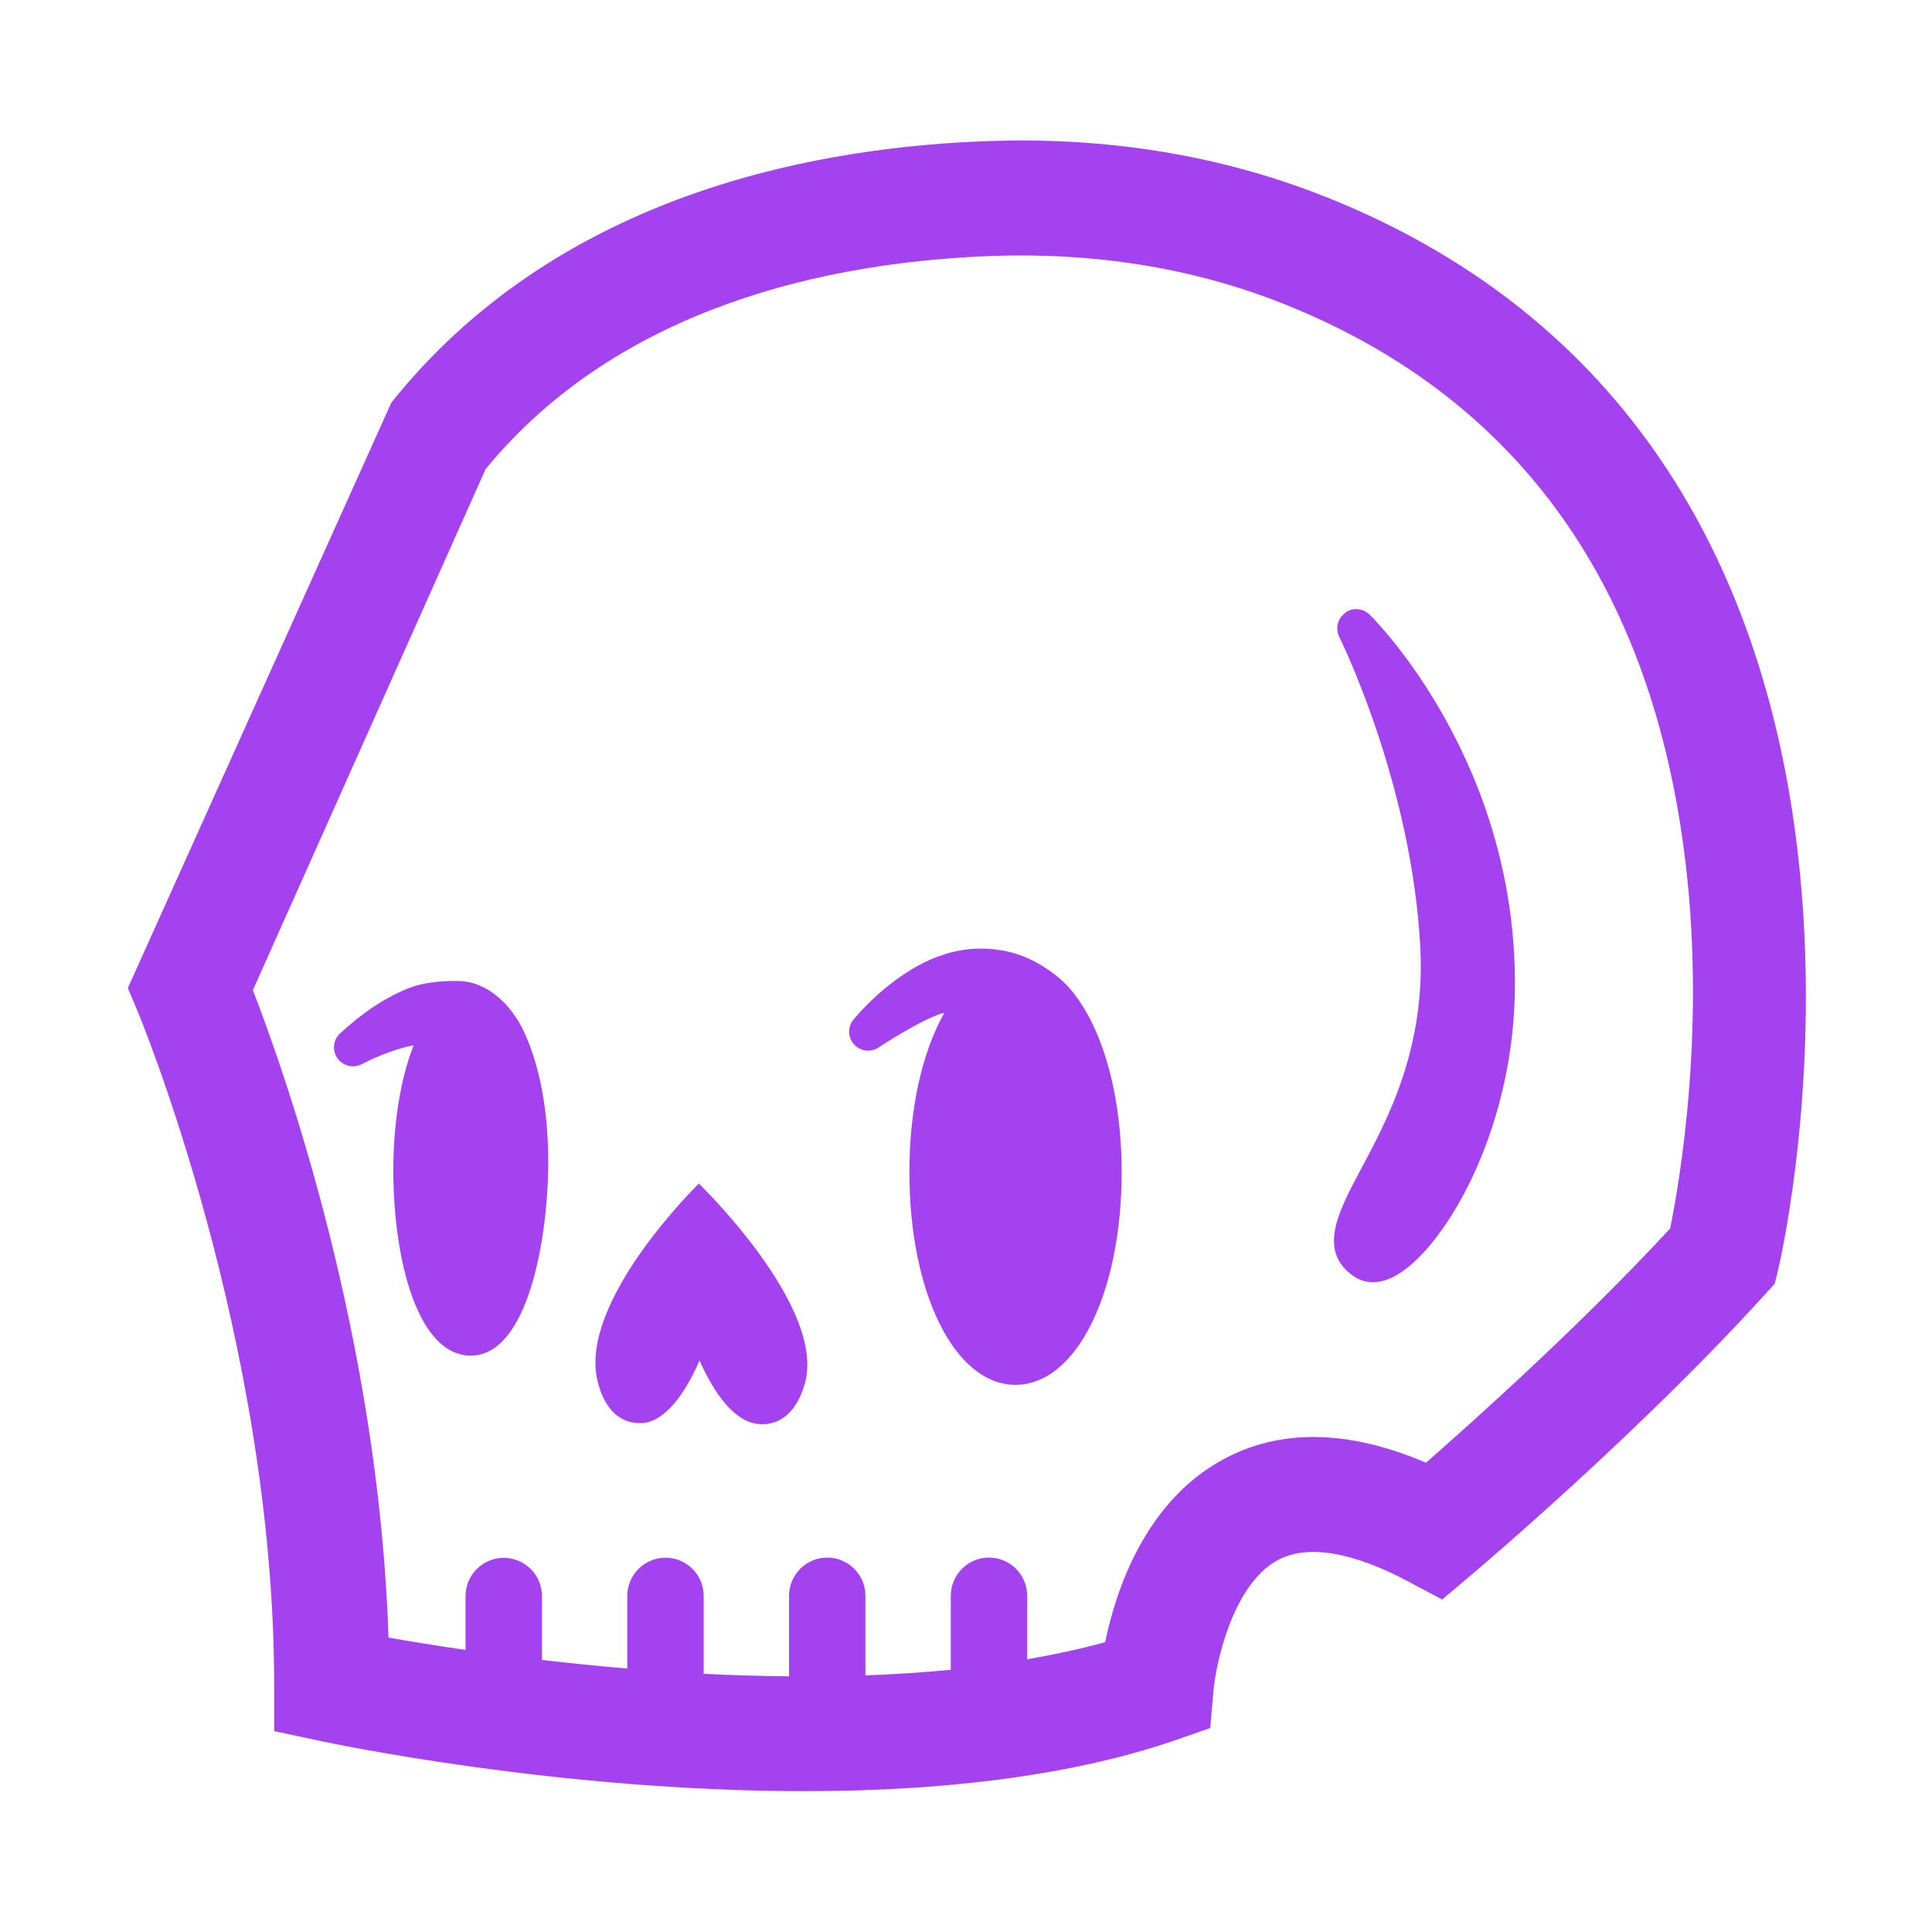
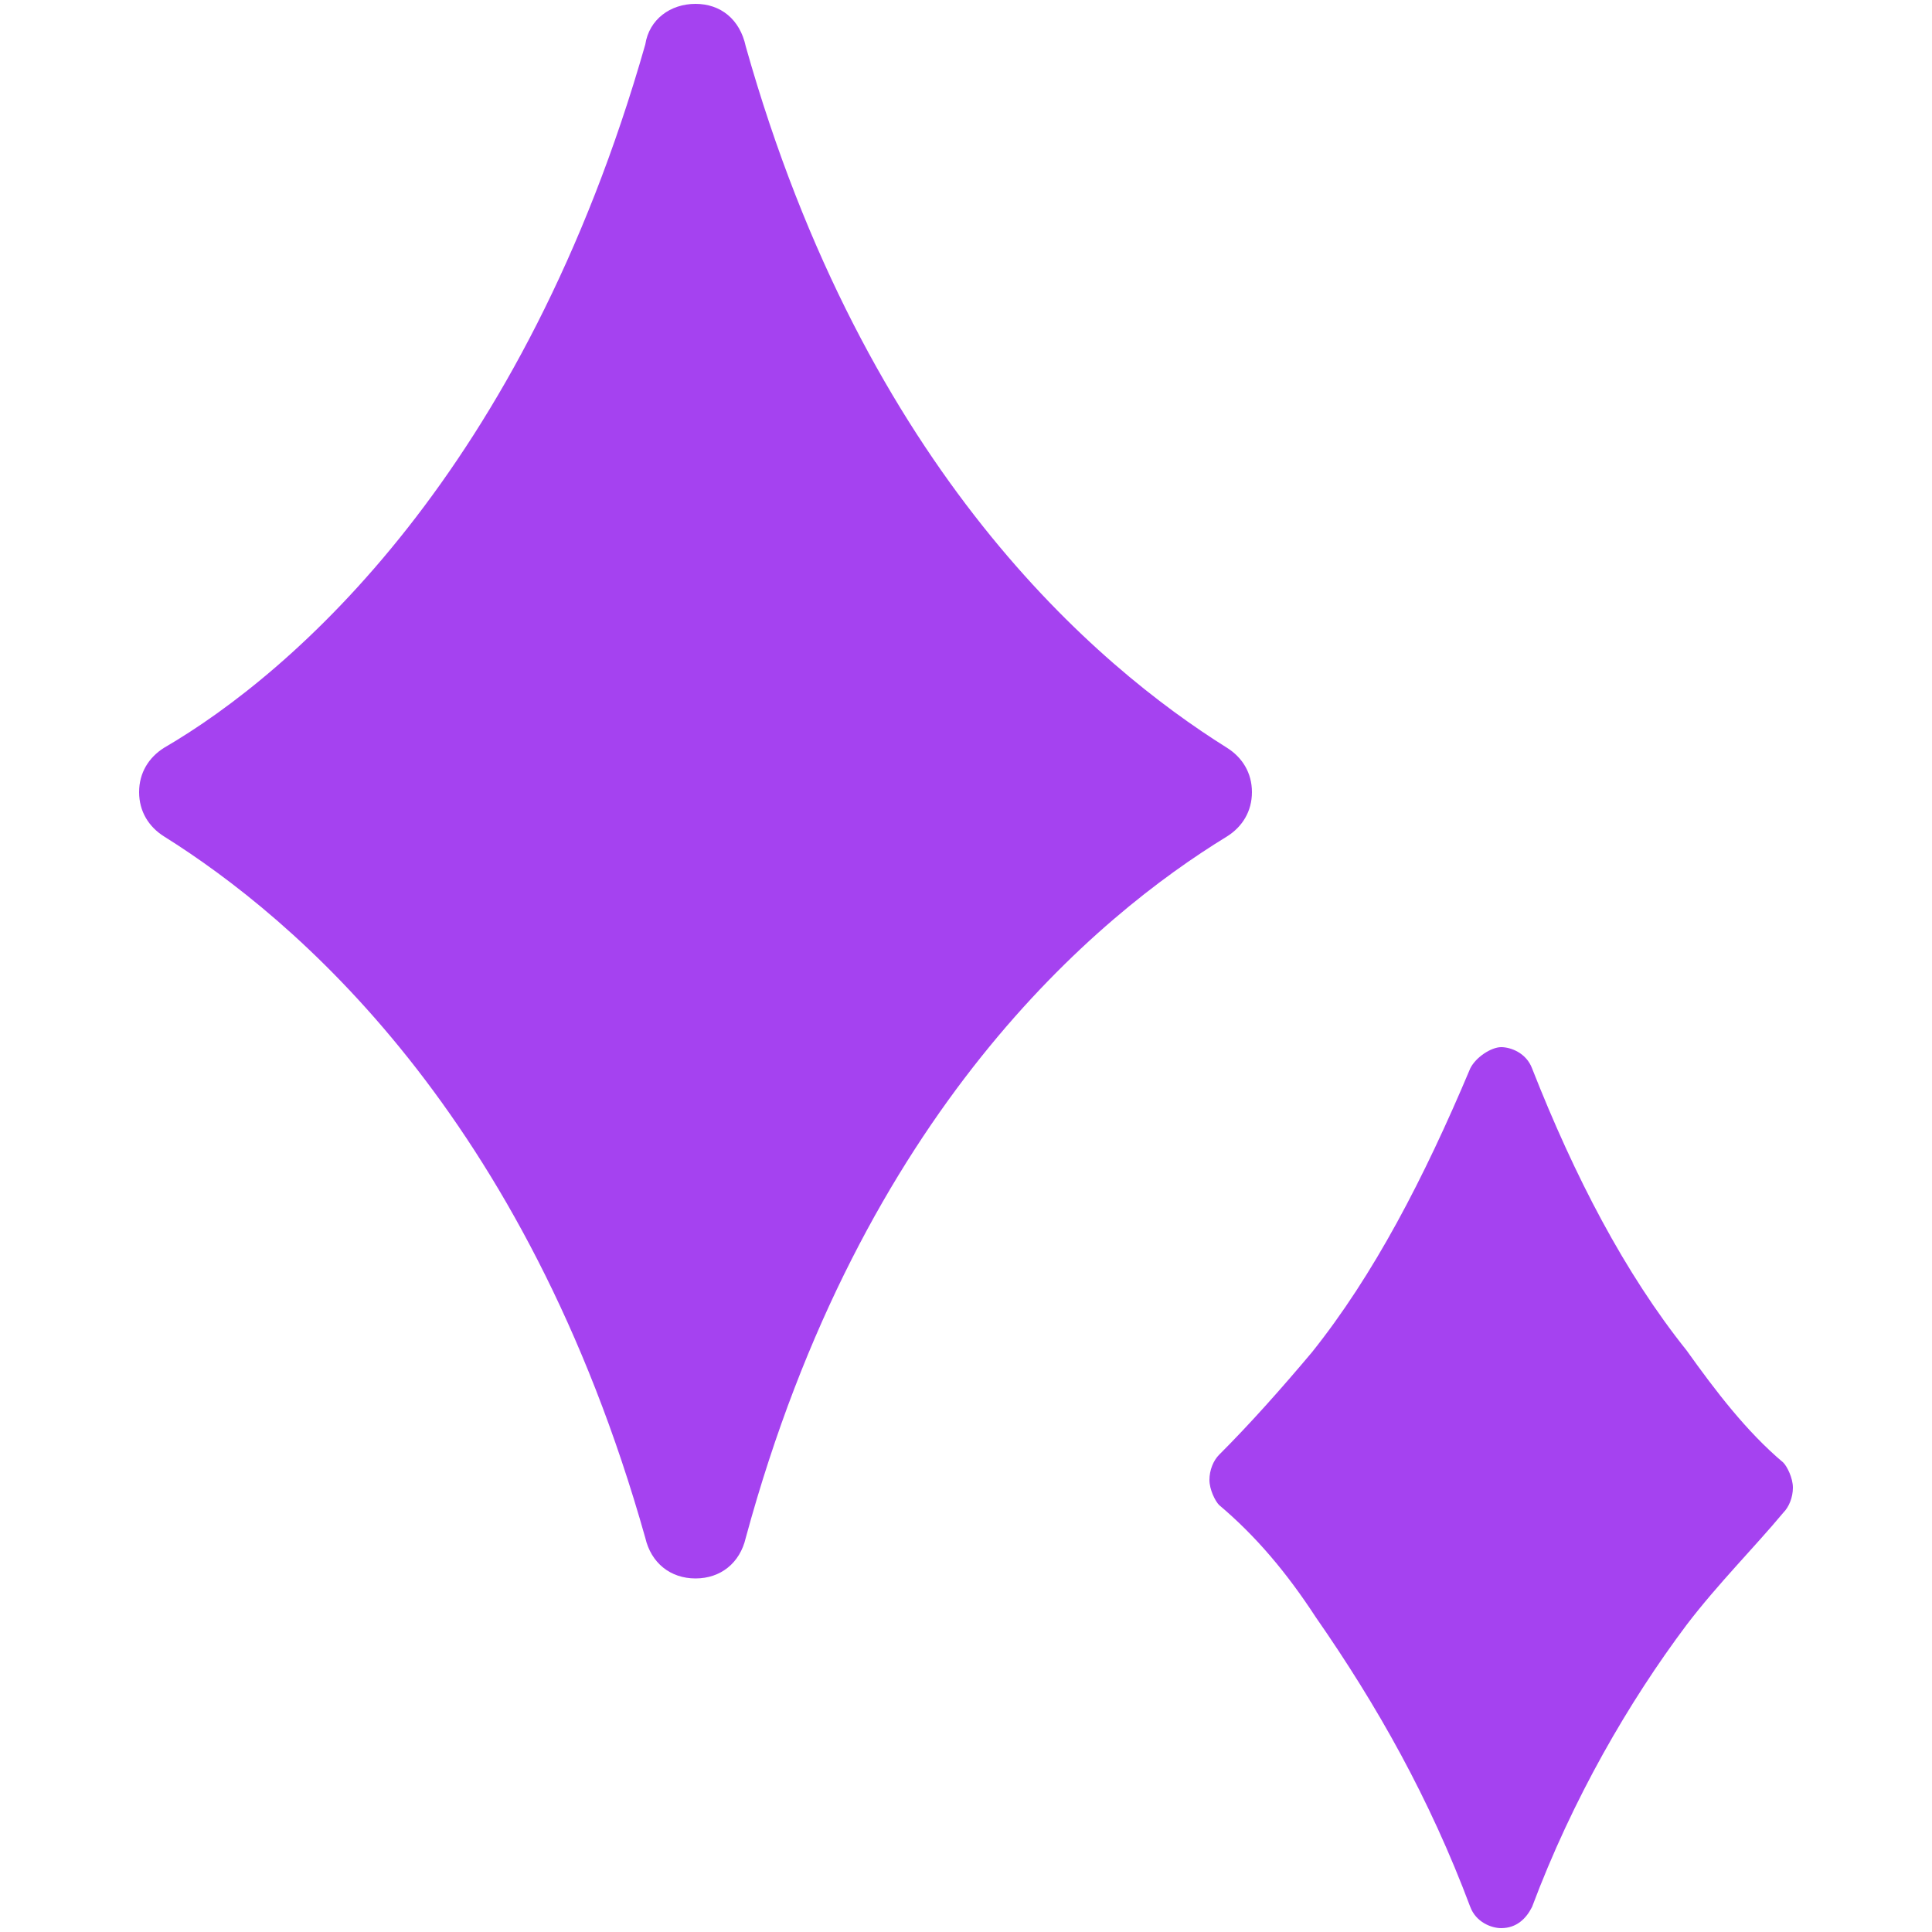
- <svg xmlns="http://www.w3.org/2000/svg" viewBox="0 0 144.17 144.15">
-   <style type="text/css">.dark-mode{opacity:0}.light-mode{opacity:1}@media(prefers-color-scheme:dark){.dark-mode{opacity:1}.light-mode{opacity:0}}</style>
-   <path class="dark-mode" d="m98.81 14.65c-8.15-3.23-16.96-4.47-25.72-4.1-12.75.54-31.77 4.12-43.84 19.24l-19.71 44.13s11.31 26.71 11.33 55.83c0 0 4.2.9 10.72 1.83v-8.98c0-1.69 1.37-3.07 3.07-3.07s3.07 1.37 3.07 3.07v9.78c2.18.25 4.51.49 6.94.69-.02-.15-.09-.29-.09-.45v-10.01c0-1.69 1.37-3.07 3.07-3.07s3.07 1.37 3.07 3.07v10.01c0 .3-.09.57-.17.84 2.36.12 4.78.2 7.23.22-.12-.33-.21-.68-.21-1.06v-10.01c0-1.69 1.37-3.07 3.07-3.07s3.07 1.37 3.07 3.07v10.01c0 .35-.09.68-.2.99 2.4-.08 4.79-.23 7.15-.46-.03-.18-.11-.34-.11-.53v-10.01c0-1.69 1.37-3.07 3.07-3.07s3.07 1.37 3.07 3.07v9.78c3.63-.59 7.13-1.41 10.36-2.52 0 0 1.83-23.37 22.34-12.47 0 0 13.19-11.14 23.07-22.02 0 0 15.09-61.38-33.62-80.71zm-67.65 88.7c-4.27 0-6.22-7.71-6.22-14.87 0-3.57.54-7.27 1.64-10.02-1.32.25-2.78.81-4.05 1.46l-.11.06c-.75.39-1.67.09-2.06-.66-.32-.63-.17-1.38.33-1.83 1.59-1.45 3.21-2.67 5.4-3.58 1.08-.44 2.38-.63 3.97-.61 3.11.03 4.96 3.38 5.05 3.59 1.42 2.36 2.26 6.12 2.26 10.91 0 6.26-1.65 15.56-6.22 15.56zm28.25 2.22c-.8 2.81-2.43 3.27-3.42 3.27-.16 0-.31-.01-.43-.03-1.88-.26-3.44-2.5-4.6-5.08-1.13 2.56-2.64 4.78-4.46 5-.84.09-2.87-.01-3.7-3.31-1.62-6.41 8.12-15.89 8.12-15.89s10.23 9.9 8.49 16.03zm17.32.11c-4.85 0-8.51-7.33-8.51-17.06 0-5.22 1.08-9.71 2.81-12.79-1.72.44-3.57 1.46-5.07 2.64l-.1.08c-.66.52-1.62.41-2.14-.26-.46-.58-.42-1.39.04-1.93 1-1.18 2.01-2.13 3.22-3.04 1.2-.89 2.53-1.71 4.14-2.2 1.6-.5 3.51-.62 5.36-.1 2.04.57 3.98 2.14 4.61 2.86 0 0 .01.01.02.02 0 0 0 .01.01.02 2.5 2.9 4.14 8.25 4.14 14.7 0 9.73-3.66 17.06-8.51 17.06zm29.41-8.69c-.67.35-1.26.48-1.75.48-.67 0-1.16-.23-1.46-.43-3.03-2.01-1.32-5.21.49-8.59 2.2-4.13 5.22-9.78 4.77-17.97-.73-13.15-6.44-24.65-6.49-24.76-.34-.67-.14-1.49.47-1.93.61-.45 1.44-.38 1.98.15.49.48 11.98 12.06 11.64 30.38-.22 11.47-5.84 20.69-9.65 22.68z" fill="#a542f0" />
-   <g fill="#a542f0" class="light-mode">
-     <path d="m98.84 14.66c-7.86-3.12-16.52-4.51-25.69-4.11-13.4.56-31.9 4.4-43.95 19.5l-19.66 43.68.72 1.71c.1.24 10.18 24.42 10.2 50.28v3.46s3.38.72 3.38.72c1.05.23 17.86 3.76 36.17 3.76 9.48 0 19.36-.95 27.66-3.79l2.64-.92.24-2.78c.17-1.94 1.4-7.9 4.78-9.74 2.77-1.51 6.82.02 9.73 1.57l2.56 1.36 2.21-1.87c.51-.43 12.59-10.66 21.87-20.89l.73-.8.26-1.05c.15-.61 14.37-60.96-33.86-80.1zm25.77 77.03c-6.54 7.08-14.5 14.22-18.2 17.46-5.82-2.48-10.93-2.56-15.2-.21-5.77 3.17-7.94 9.72-8.74 13.6-1.86.52-3.82.93-5.82 1.28v-4.74c0-1.58-1.28-2.85-2.85-2.85s-2.85 1.28-2.85 2.85v5.52c-2.1.21-4.23.34-6.37.42v-5.94c0-1.58-1.28-2.85-2.85-2.85s-2.85 1.28-2.85 2.85v6.01c-2.15-.02-4.29-.08-6.37-.19v-5.81c0-1.58-1.28-2.85-2.85-2.85s-2.85 1.28-2.85 2.85v5.42c-2.24-.19-4.37-.41-6.37-.64v-4.77c0-1.58-1.28-2.85-2.85-2.85s-2.85 1.28-2.85 2.85v4.02c-2.28-.33-4.26-.66-5.75-.92-.72-22.4-7.81-42.36-10.12-48.31l17.37-38.89c10.06-12.24 25.79-15.39 37.29-15.88 7.98-.34 15.44.85 22.17 3.52 17.17 6.81 27.25 20.49 29.94 40.63 1.76 13.13-.31 24.98-1.02 28.45z" />
-     <path d="m52.16 88.31s-9.06 8.83-7.56 14.79c.77 3.06 2.67 3.16 3.45 3.08 1.69-.21 3.1-2.27 4.15-4.65 1.08 2.4 2.53 4.48 4.28 4.72.11.02.25.03.4.03.92 0 2.44-.43 3.18-3.04 1.62-5.71-7.9-14.91-7.9-14.91z" />
-     <path d="m79.84 73.77s-.01-.01-.02-.02c-.58-.67-2.19-2.1-4.29-2.66-1.72-.46-3.5-.37-4.98.1-1.5.46-2.74 1.22-3.86 2.05-1.12.85-2.06 1.74-2.99 2.83-.43.5-.46 1.25-.03 1.79.48.62 1.38.72 1.99.24 0 0 3.21-2.12 4.81-2.53-1.61 2.86-2.61 7.04-2.61 11.9 0 9.05 3.4 15.87 7.92 15.87s7.92-6.82 7.92-15.87c0-6.01-1.52-10.98-3.85-13.68 0 0 0-.01-.01-.02z" />
-     <path d="m38.53 75.98s-1.59-2.78-4.42-2.78c-1.49 0-2.69.16-3.7.57-2.04.85-3.54 1.99-5.02 3.33-.46.42-.61 1.12-.31 1.7.36.7 1.22.97 1.92.61l.1-.05c1.18-.61 2.54-1.12 3.77-1.36-1.02 2.56-1.52 5.99-1.52 9.32 0 6.66 1.81 13.84 5.78 13.84 4.24 0 5.78-8.66 5.78-14.48 0-7.21-2.25-10.54-2.38-10.71z" />
-     <path d="m100.38 45.74c-.57.41-.75 1.17-.44 1.79.05.11 5.36 10.8 6.04 23.03.42 7.62-2.39 12.88-4.44 16.72-1.68 3.15-3.27 6.13-.46 8 .28.18.74.4 1.36.4.46 0 1-.11 1.62-.44 3.54-1.86 8.77-10.44 8.98-21.11.33-17.04-10.37-27.81-10.83-28.26-.5-.49-1.28-.56-1.84-.14z" />
-   </g>
+ <svg xmlns="http://www.w3.org/2000/svg" version="1.1" id="Layer_1" x="0" y="0" viewBox="0 0 100 100" xml:space="preserve">
+   <style>.st0{fill:#a542f0}</style>
+   <path class="st0" d="M8.5 38.7c-.8.5-1.3 1.3-1.3 2.3 0 1 .5 1.8 1.3 2.3 6.7 4.2 18.7 14.3 24.9 36.3.3 1.3 1.3 2.1 2.6 2.1s2.3-.8 2.6-2.1c6-22.1 18.2-32.2 24.9-36.3.8-.5 1.3-1.3 1.3-2.3 0-1-.5-1.8-1.3-2.3-6.7-4.2-18.7-14.3-24.9-36.3C38.3 1 37.3.2 36 .2s-2.4.8-2.6 2.1C27.1 24.4 15.2 34.8 8.5 38.7zM76.1 98.7c.3.8 1.1 1.1 1.6 1.1.8 0 1.3-.5 1.6-1.1 2.1-5.6 5-10.6 8-14.6 1.6-2.1 3.5-4 5-5.8.3-.3.5-.8.5-1.3s-.3-1.1-.5-1.3c-1.9-1.6-3.5-3.7-5-5.8-3.2-4-5.8-9-8-14.6-.3-.8-1.1-1.1-1.6-1.1s-1.3.5-1.6 1.1C73.7 61 71.1 66 67.9 70c-1.6 1.9-3.2 3.7-4.8 5.3-.3.3-.5.8-.5 1.3s.3 1.1.5 1.3c1.9 1.6 3.5 3.5 5 5.8 3.2 4.6 5.9 9.4 8 15z" />
</svg>
